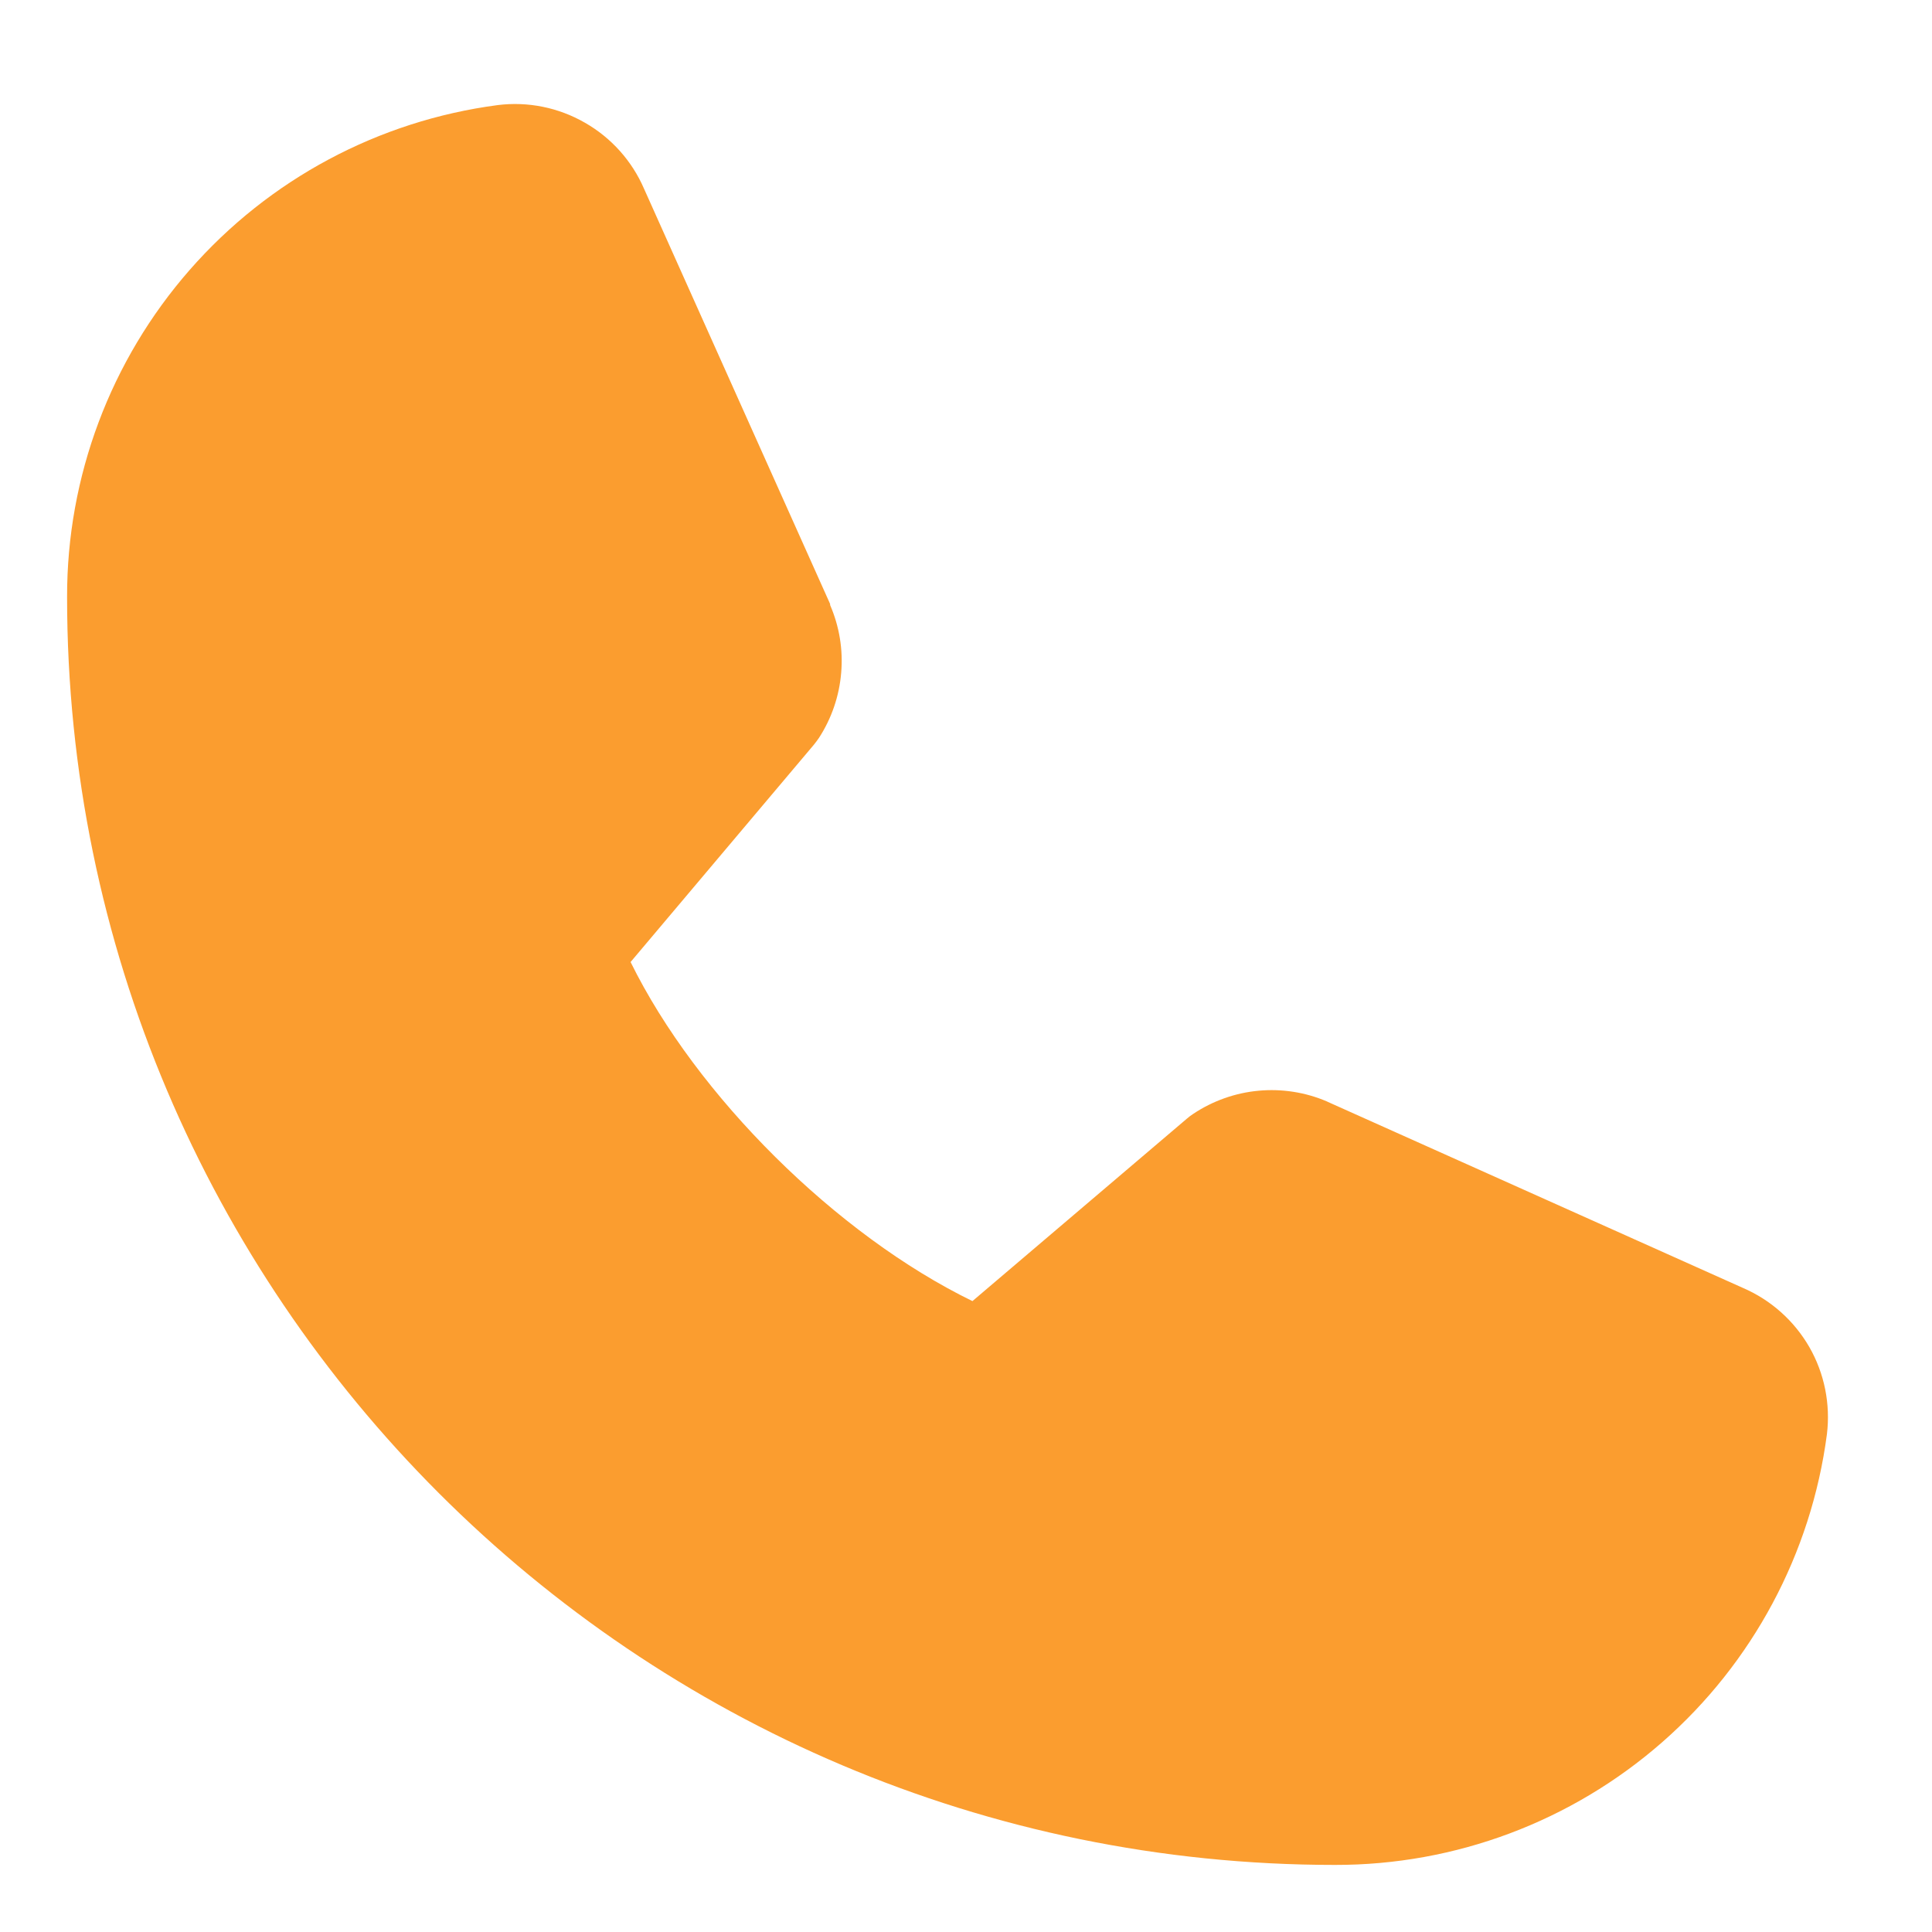
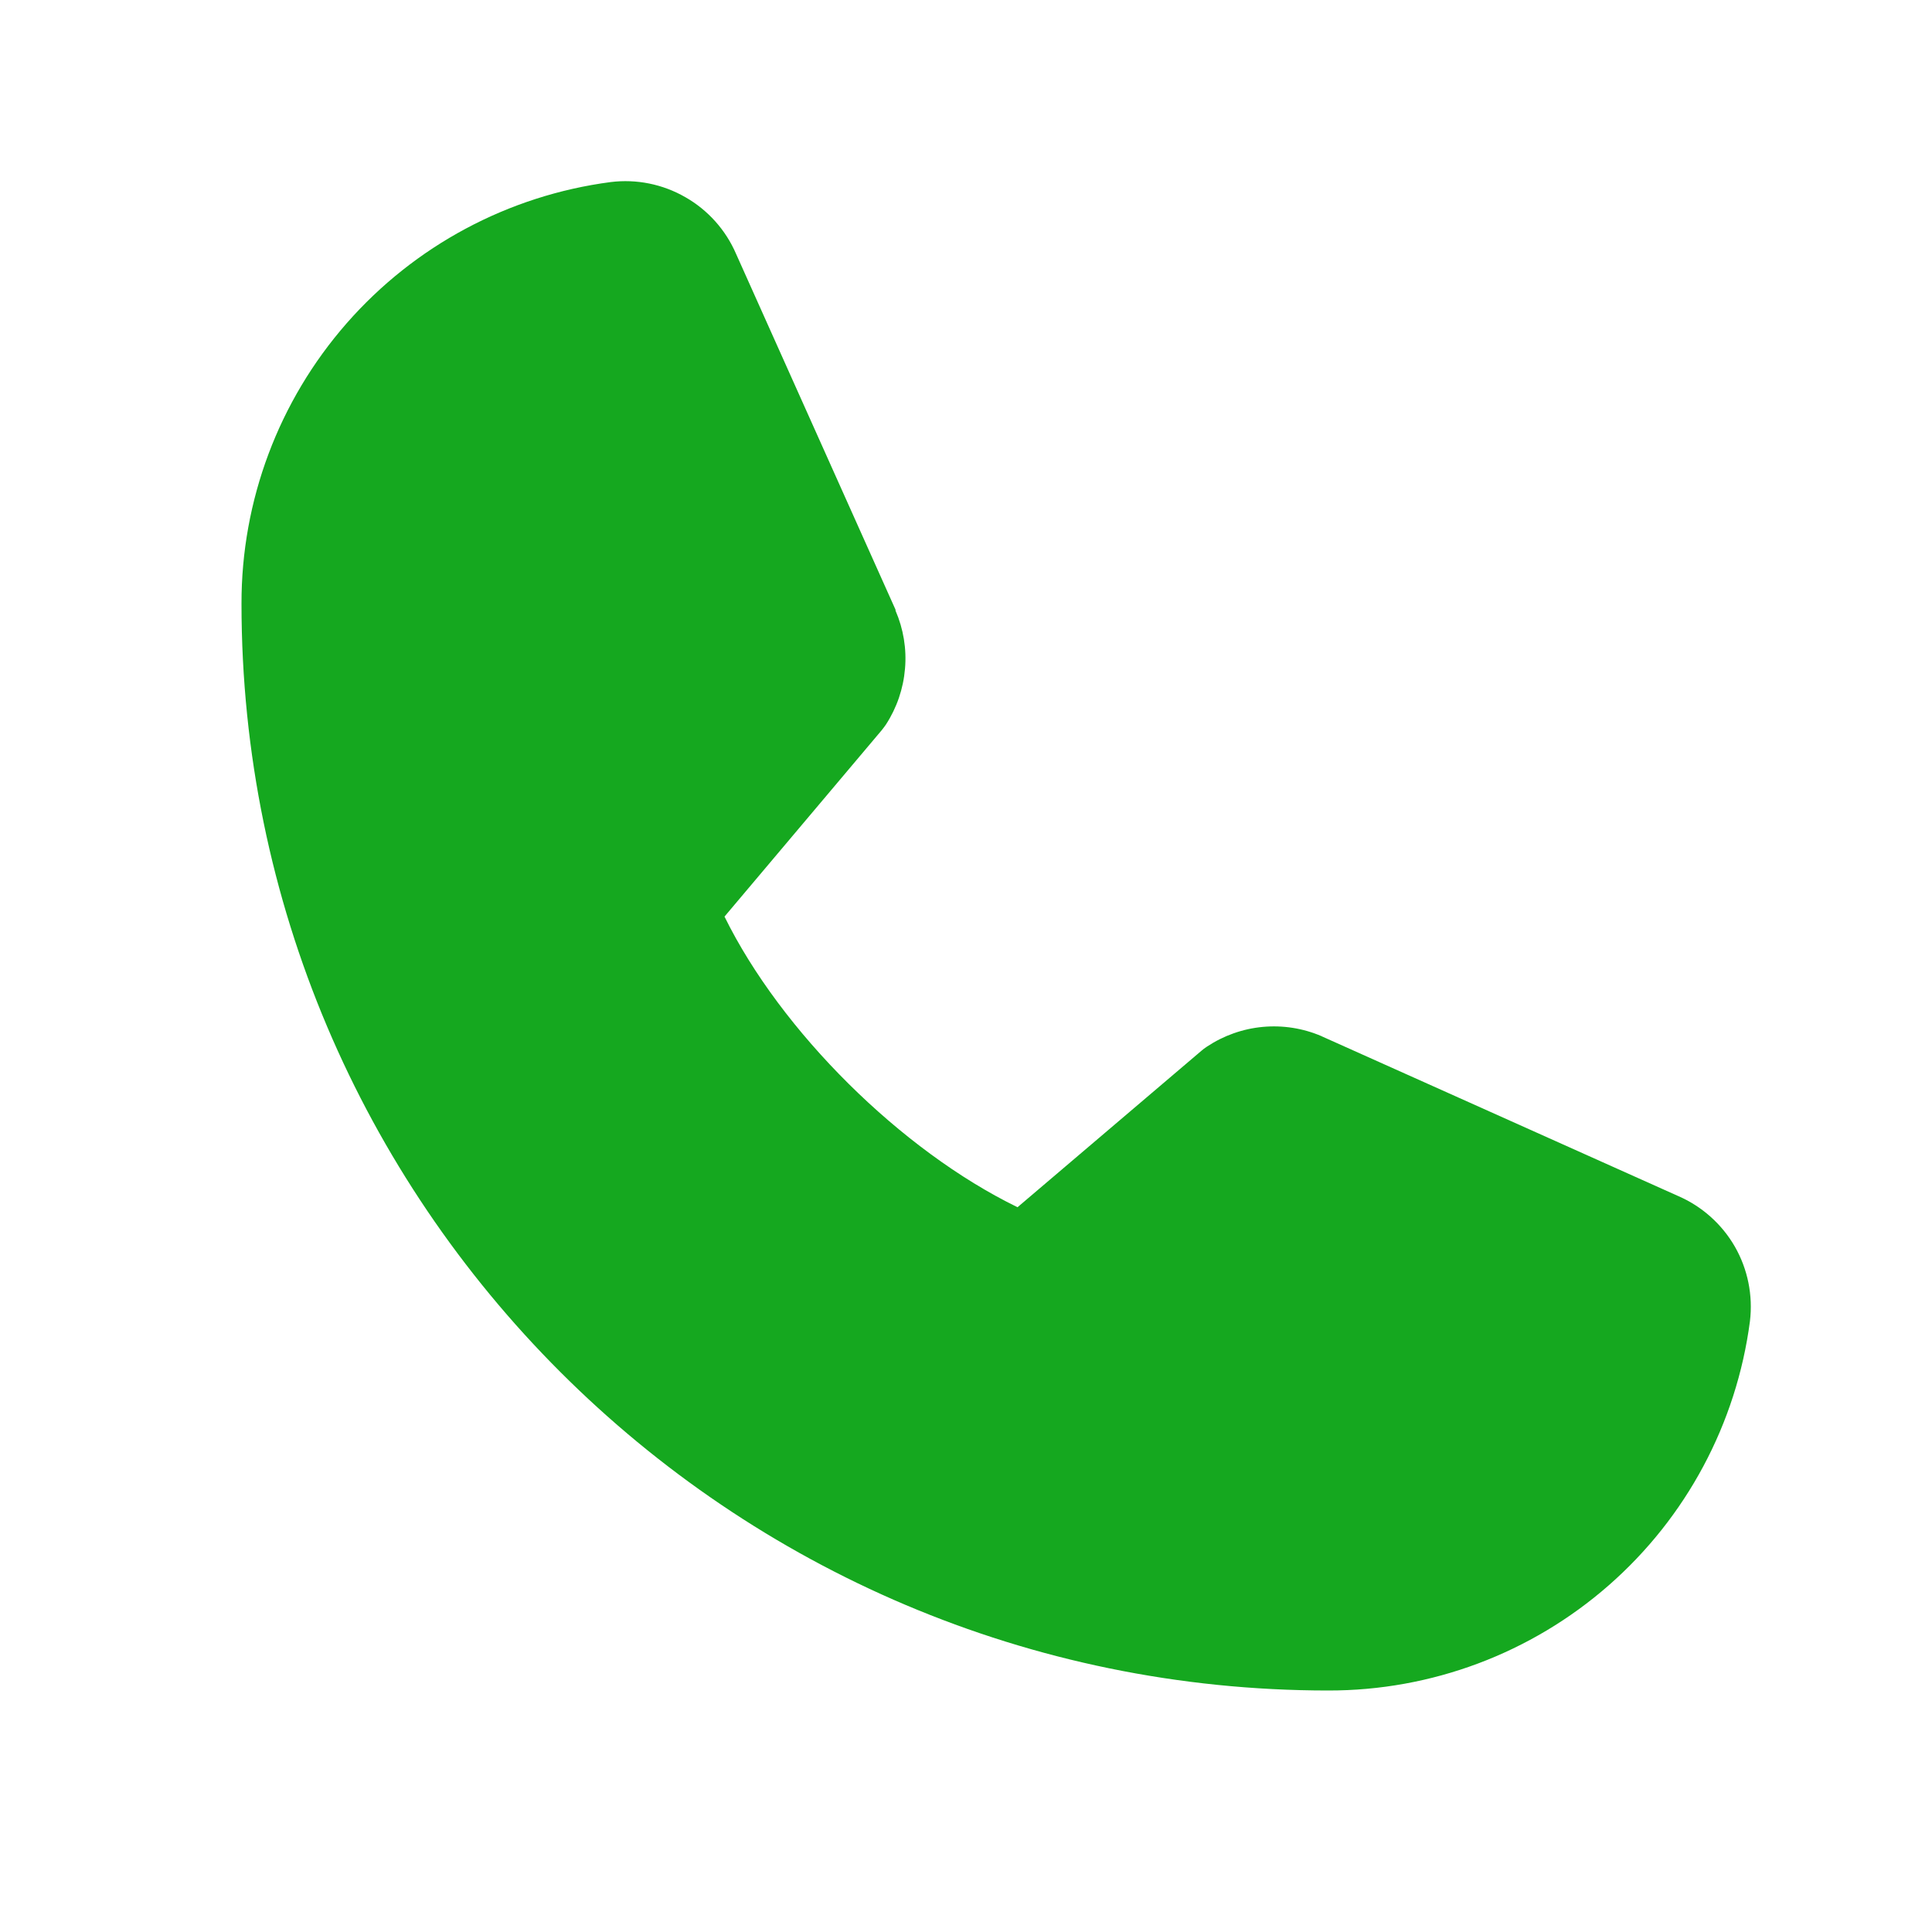
- <svg xmlns="http://www.w3.org/2000/svg" width="18" height="18" viewBox="0 0 18 18" fill="none">
-   <path d="M17.021 13.362C16.875 14.474 16.329 15.494 15.486 16.232C14.642 16.971 13.559 17.377 12.438 17.375C5.924 17.375 0.625 12.076 0.625 5.562C0.623 4.441 1.029 3.358 1.768 2.514C2.506 1.671 3.526 1.125 4.638 0.979C4.919 0.944 5.204 1.002 5.449 1.143C5.695 1.283 5.889 1.5 6.001 1.76L7.734 5.627V5.637C7.82 5.836 7.856 6.053 7.837 6.269C7.819 6.485 7.748 6.693 7.63 6.875C7.615 6.897 7.599 6.918 7.583 6.938L5.875 8.963C6.489 10.211 7.795 11.506 9.06 12.122L11.057 10.423C11.076 10.406 11.097 10.391 11.118 10.377C11.3 10.256 11.509 10.182 11.726 10.162C11.943 10.142 12.162 10.176 12.363 10.262L12.373 10.267L16.238 11.999C16.498 12.111 16.715 12.304 16.857 12.55C16.998 12.796 17.055 13.081 17.021 13.362Z" fill="#FB9D2F" />
+ <svg xmlns="http://www.w3.org/2000/svg" width="21" height="21" viewBox="0 0 21 21" fill="none">
+   <g id="Phone">
+     <path id="Vector" d="M19.021 14.362C18.875 15.474 18.329 16.494 17.486 17.232C16.642 17.971 15.559 18.377 14.438 18.375C7.924 18.375 2.625 13.076 2.625 6.562C2.623 5.441 3.029 4.358 3.768 3.514C4.506 2.671 5.526 2.125 6.638 1.979C6.919 1.944 7.204 2.002 7.449 2.143C7.695 2.283 7.889 2.5 8.001 2.76L9.734 6.627V6.637C9.82 6.836 9.856 7.053 9.837 7.269C9.819 7.485 9.748 7.693 9.63 7.875C9.615 7.897 9.599 7.918 9.583 7.938L7.875 9.963C8.489 11.211 9.795 12.506 11.06 13.122L13.057 11.423C13.076 11.406 13.097 11.391 13.118 11.377C13.3 11.256 13.509 11.182 13.726 11.162C13.943 11.142 14.162 11.176 14.363 11.262L14.373 11.267L18.238 12.999C18.498 13.111 18.715 13.304 18.857 13.55C18.998 13.796 19.055 14.081 19.021 14.362Z" fill="#15A81F" />
+   </g>
</svg>
